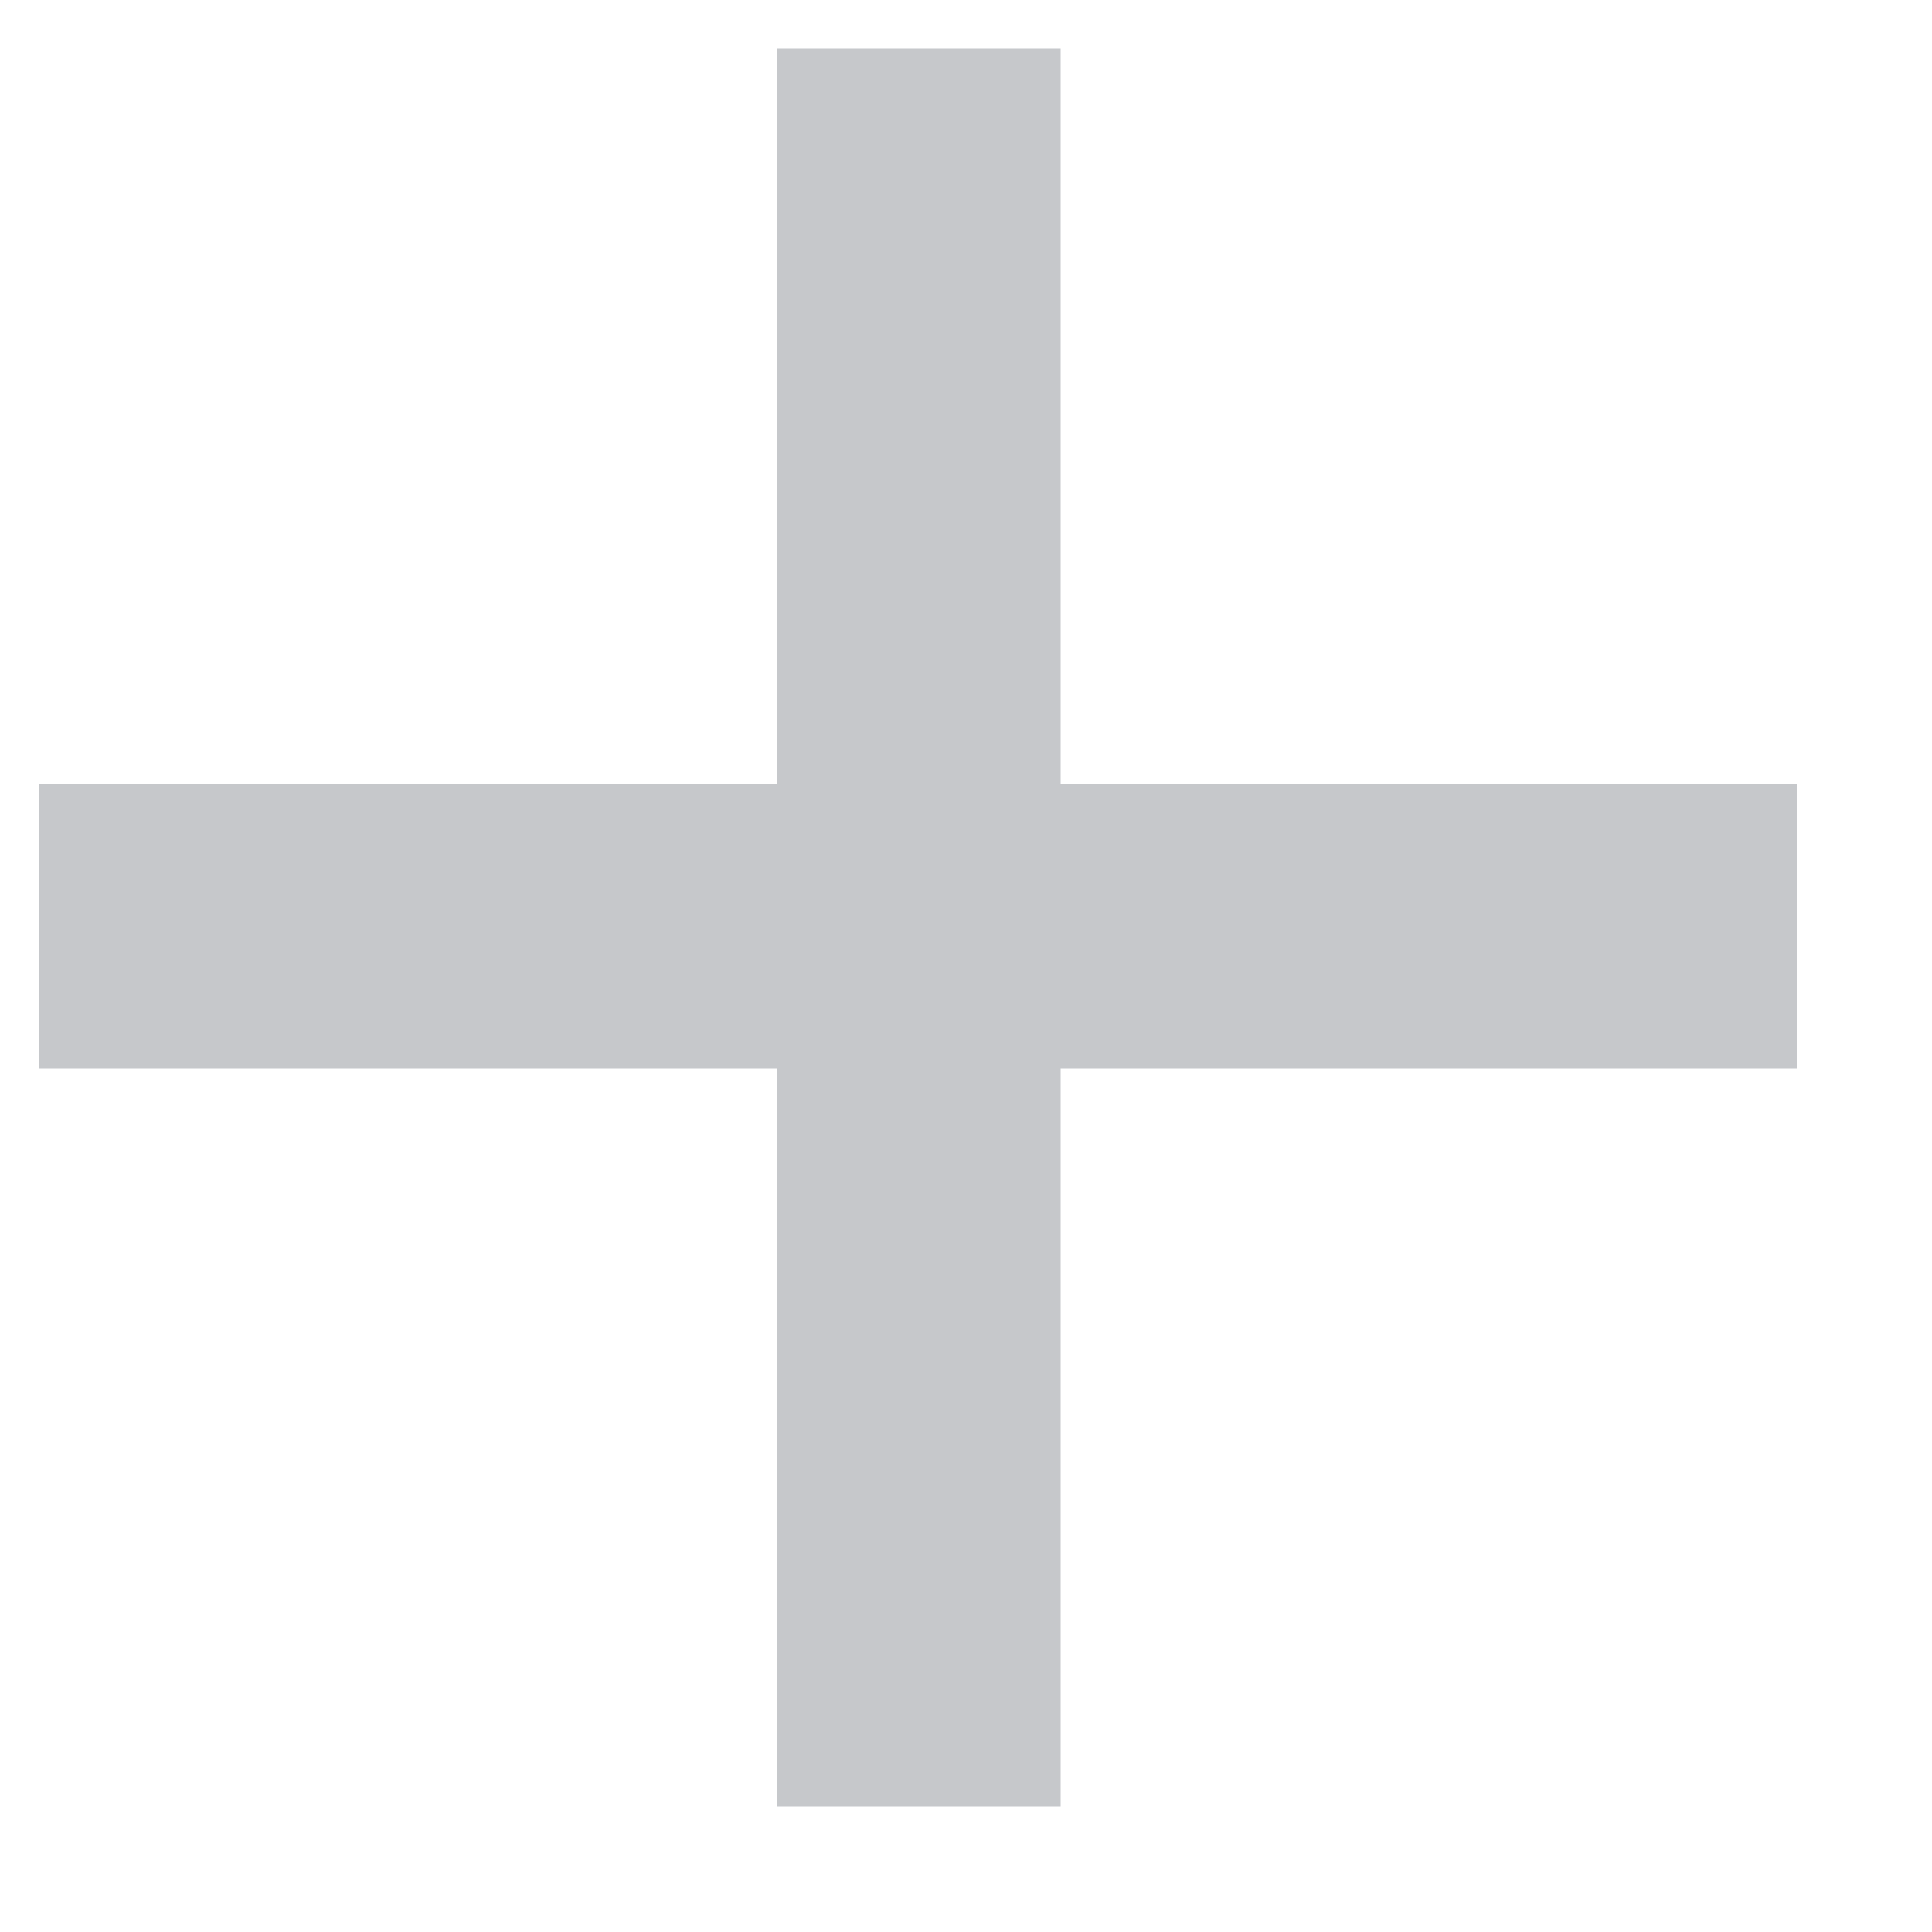
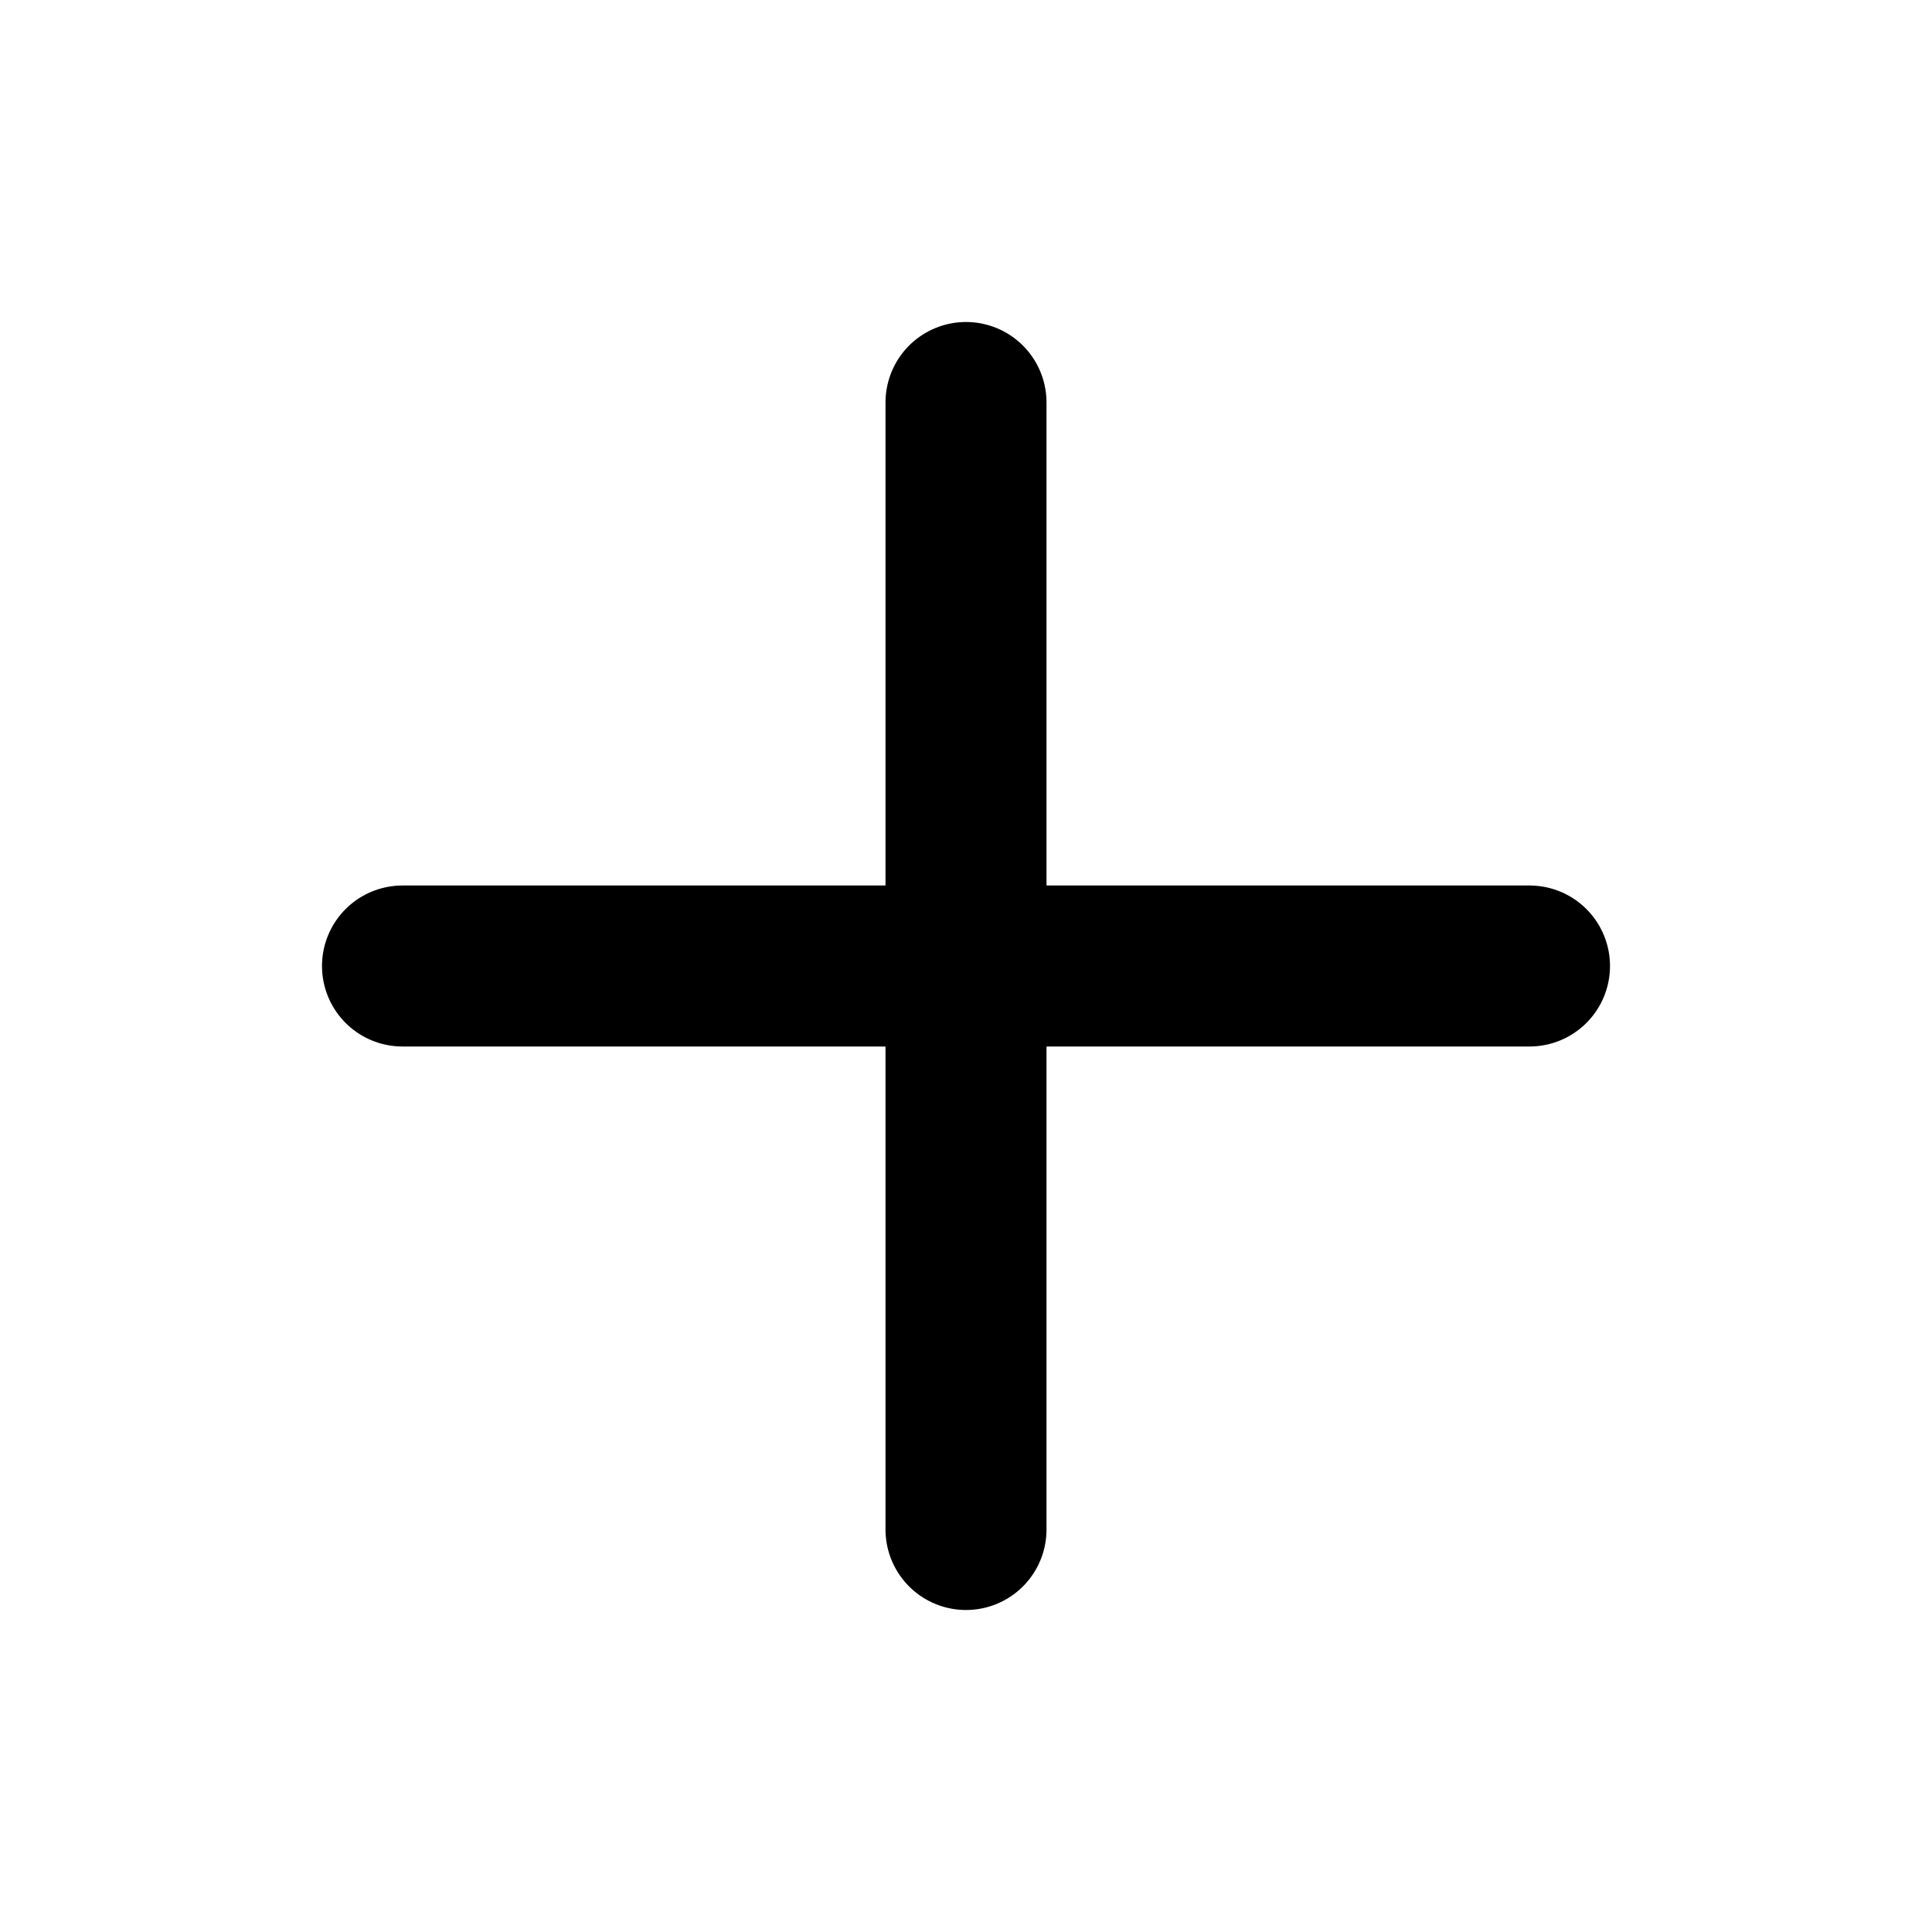
- <svg xmlns="http://www.w3.org/2000/svg" width="10" height="10" viewBox="0 0 10 10" fill="none">
-   <path d="M4.02 9.35V5.53H0.2V4.06H4.02V0.25H5.49V4.06H9.3V5.53H5.49V9.35H4.02Z" fill="#C6C8CB" />
+ <svg xmlns="http://www.w3.org/2000/svg" width="16" height="16" viewBox="0 0 24 24" fill="none">
+   <path d="M12 5V19M5 12H19" stroke="currentColor" stroke-width="2" stroke-linecap="round" stroke-linejoin="round" />
</svg>
